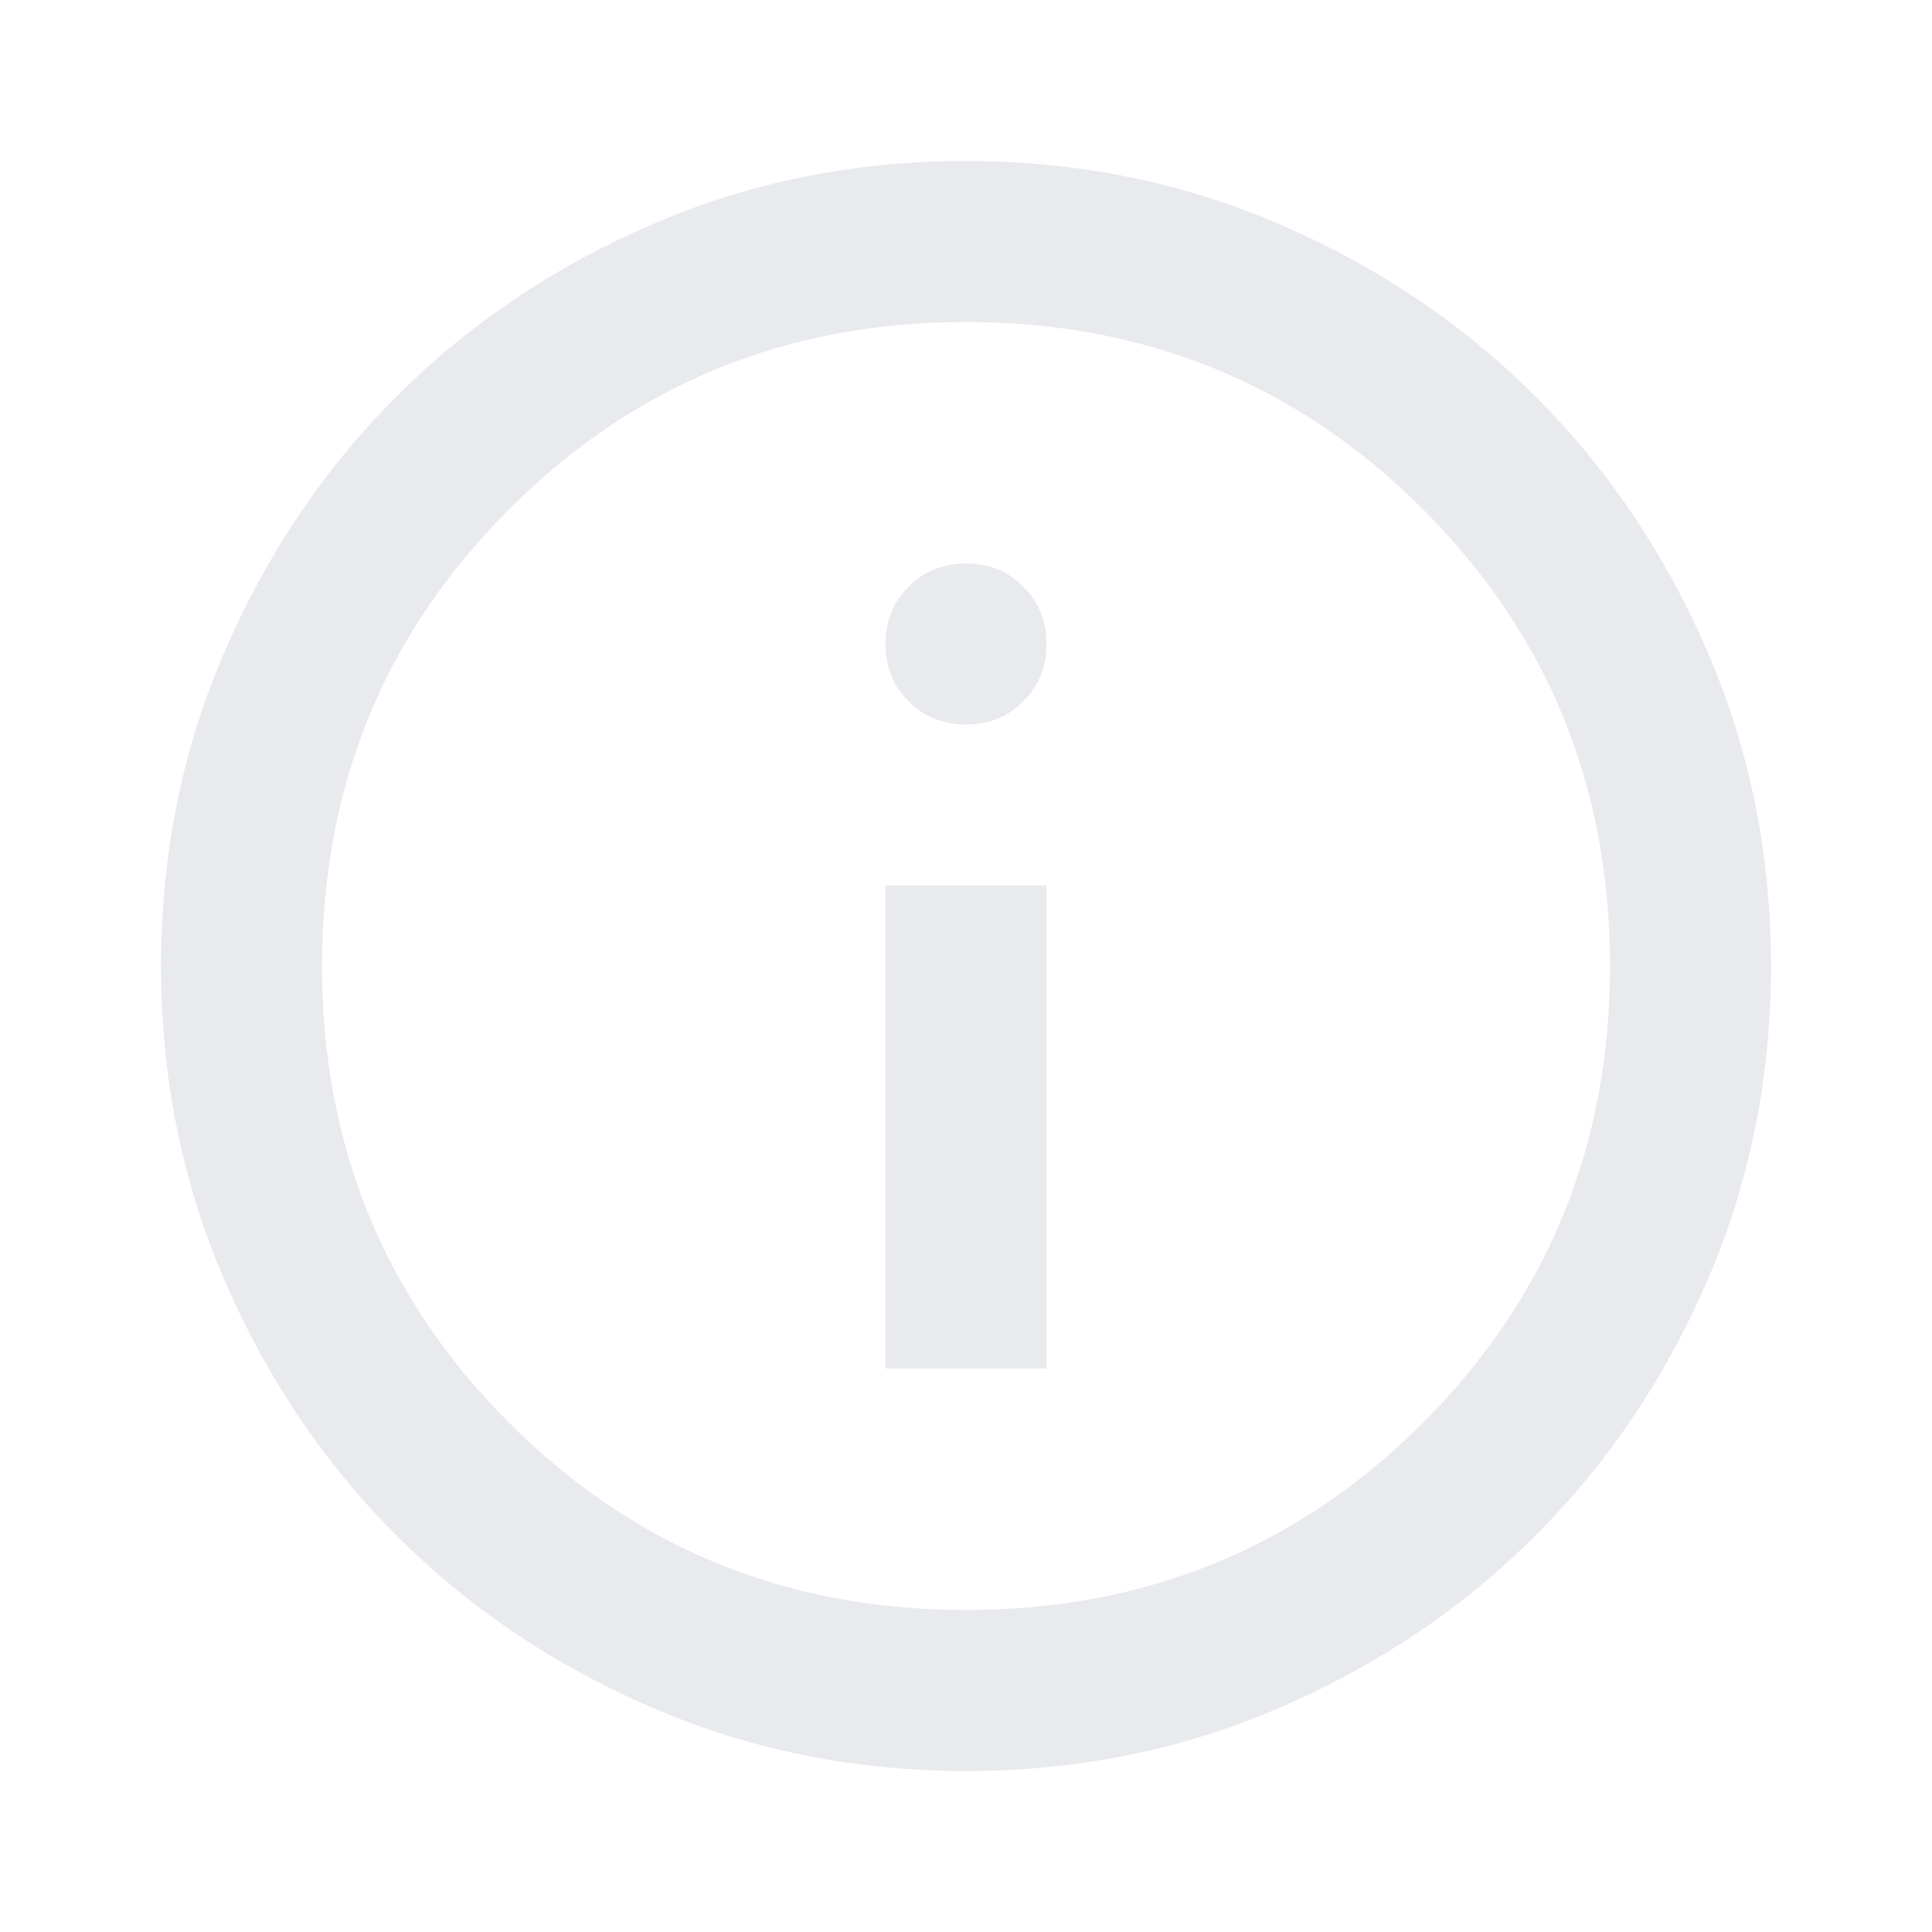
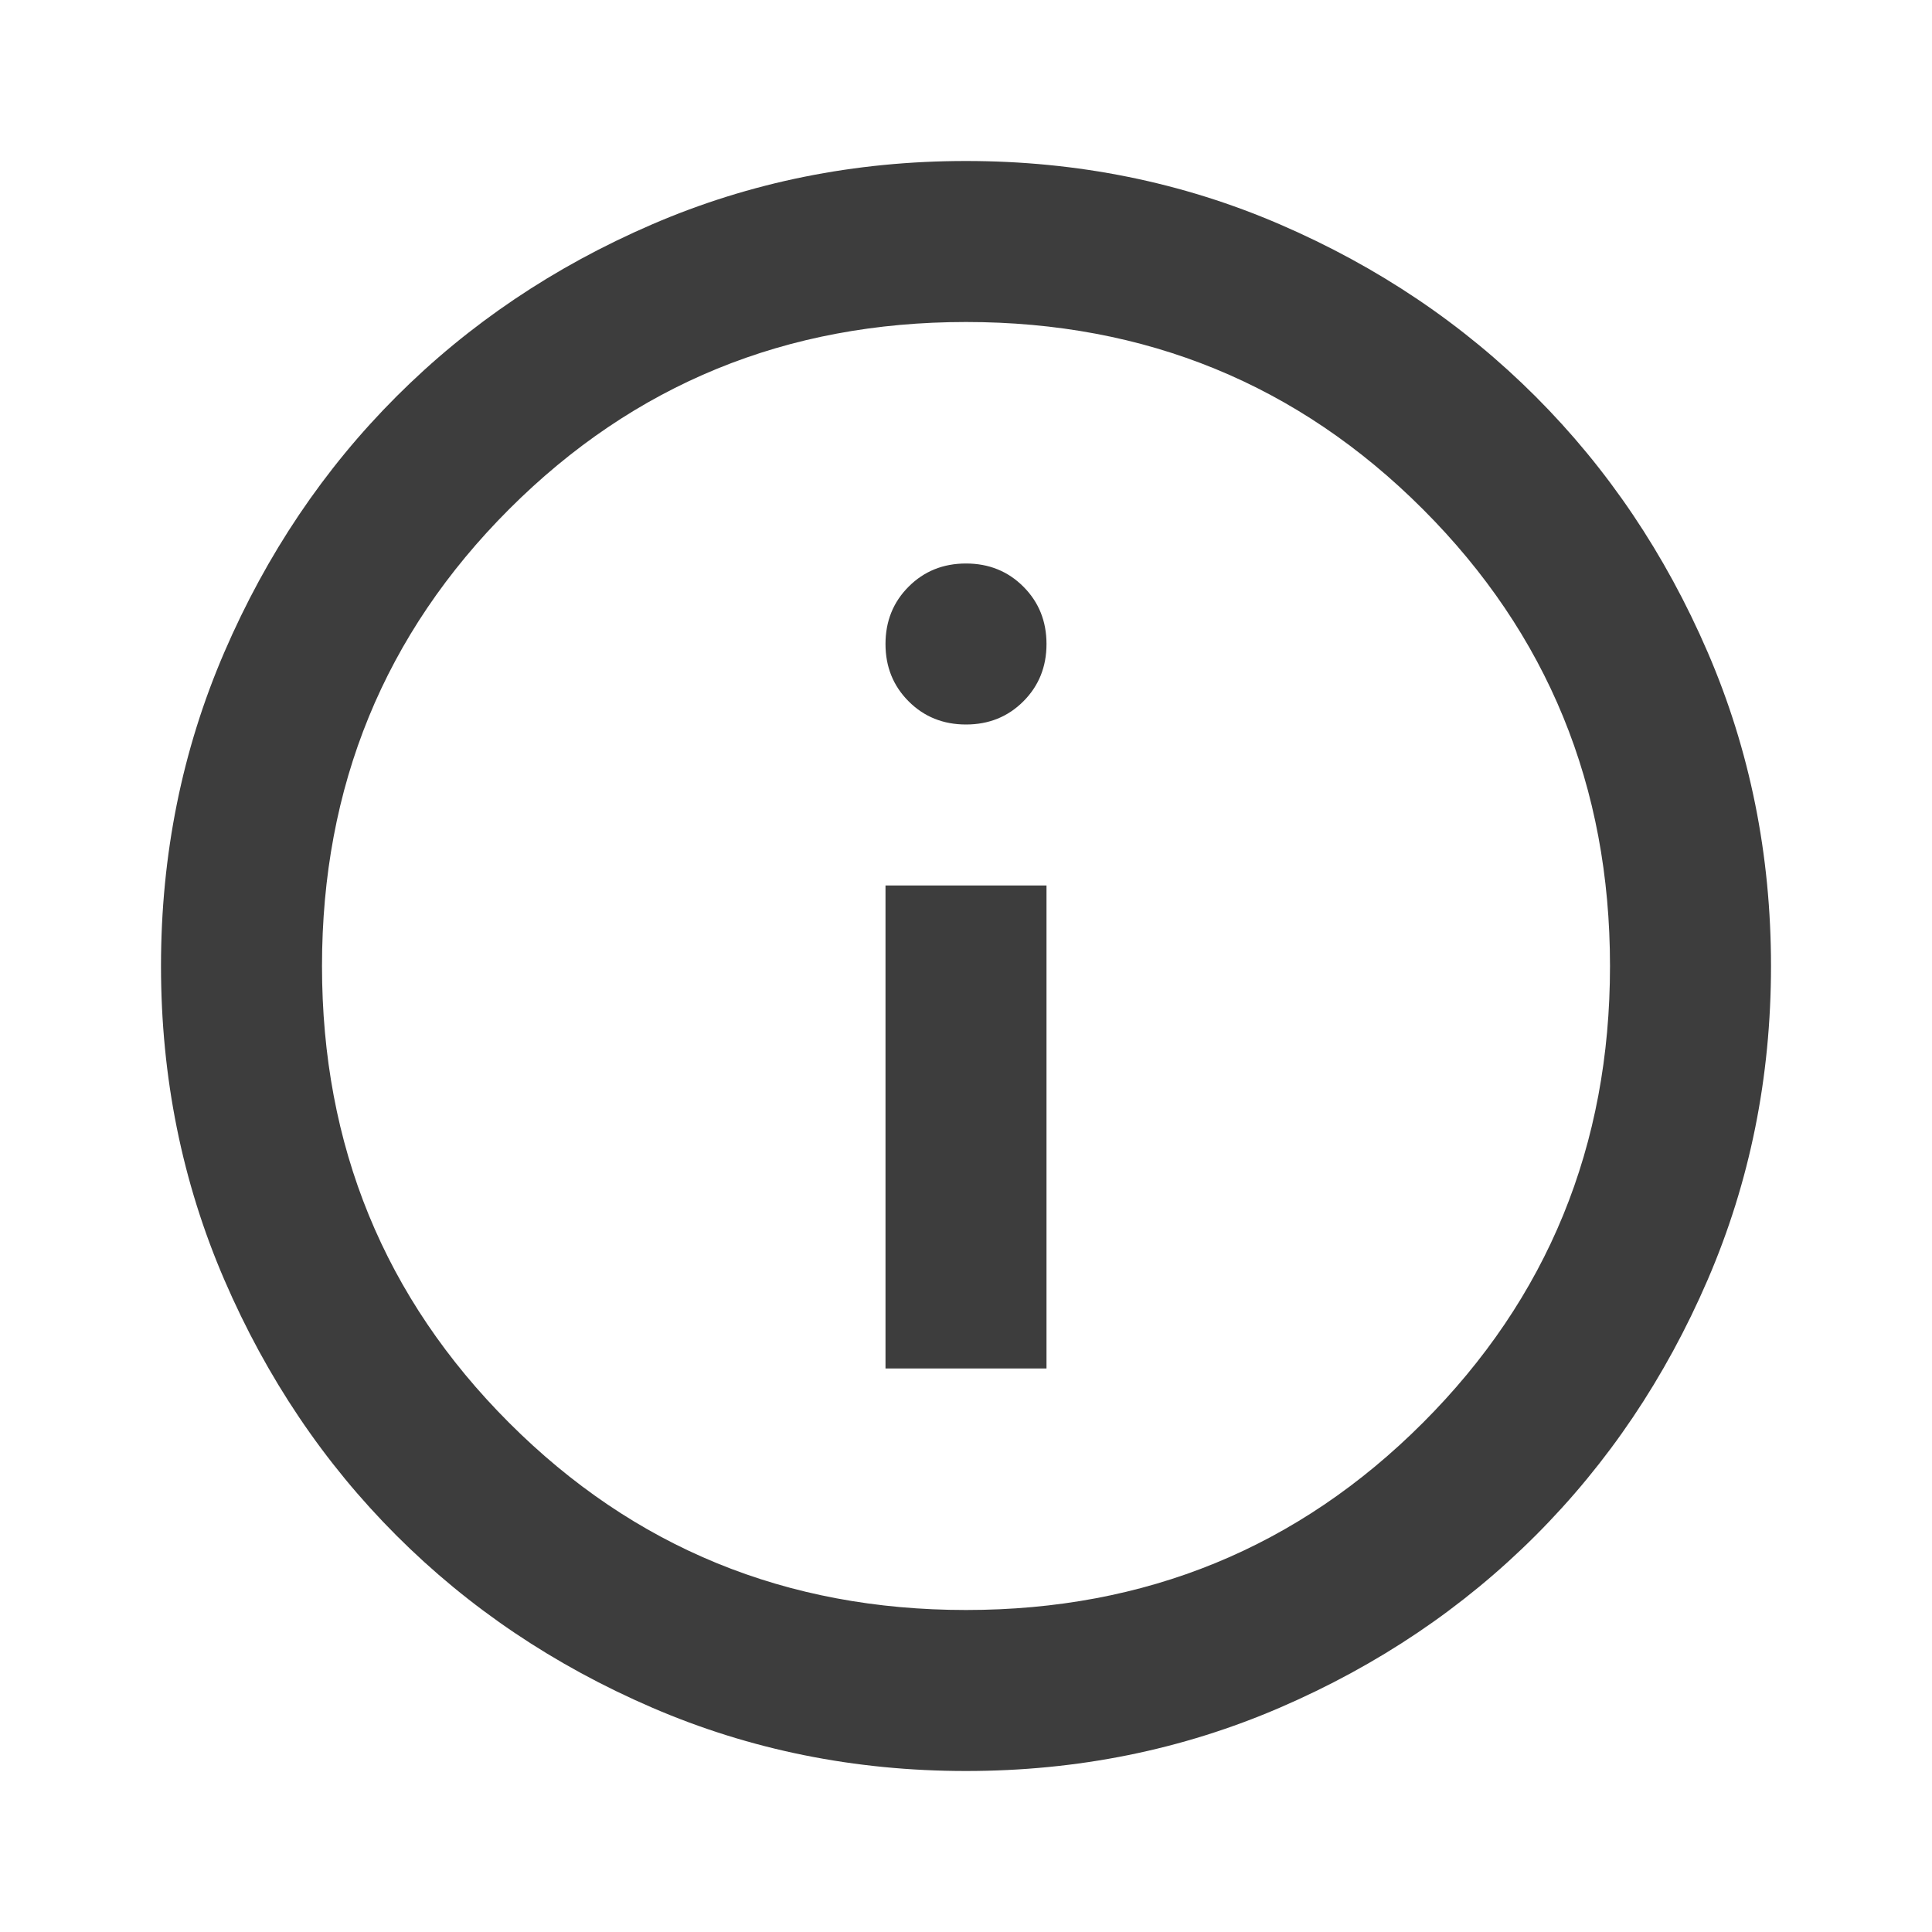
- <svg xmlns="http://www.w3.org/2000/svg" height="24px" viewBox="0 -960 960 960" width="24px" fill="#e8eaed">
+ <svg xmlns="http://www.w3.org/2000/svg" height="24px" viewBox="0 -960 960 960" width="24px" fill="#3D3D3D">
  <path d="M440-280h80v-240h-80v240Zm40-320q17 0 28.5-11.5T520-640q0-17-11.5-28.5T480-680q-17 0-28.5 11.5T440-640q0 17 11.5 28.5T480-600Zm0 520q-83 0-156-31.5T197-197q-54-54-85.5-127T80-480q0-83 31.5-156T197-763q54-54 127-85.5T480-880q83 0 156 31.5T763-763q54 54 85.5 127T880-480q0 83-31.5 156T763-197q-54 54-127 85.5T480-80Zm0-80q134 0 227-93t93-227q0-134-93-227t-227-93q-134 0-227 93t-93 227q0 134 93 227t227 93Zm0-320Z" />
</svg>
